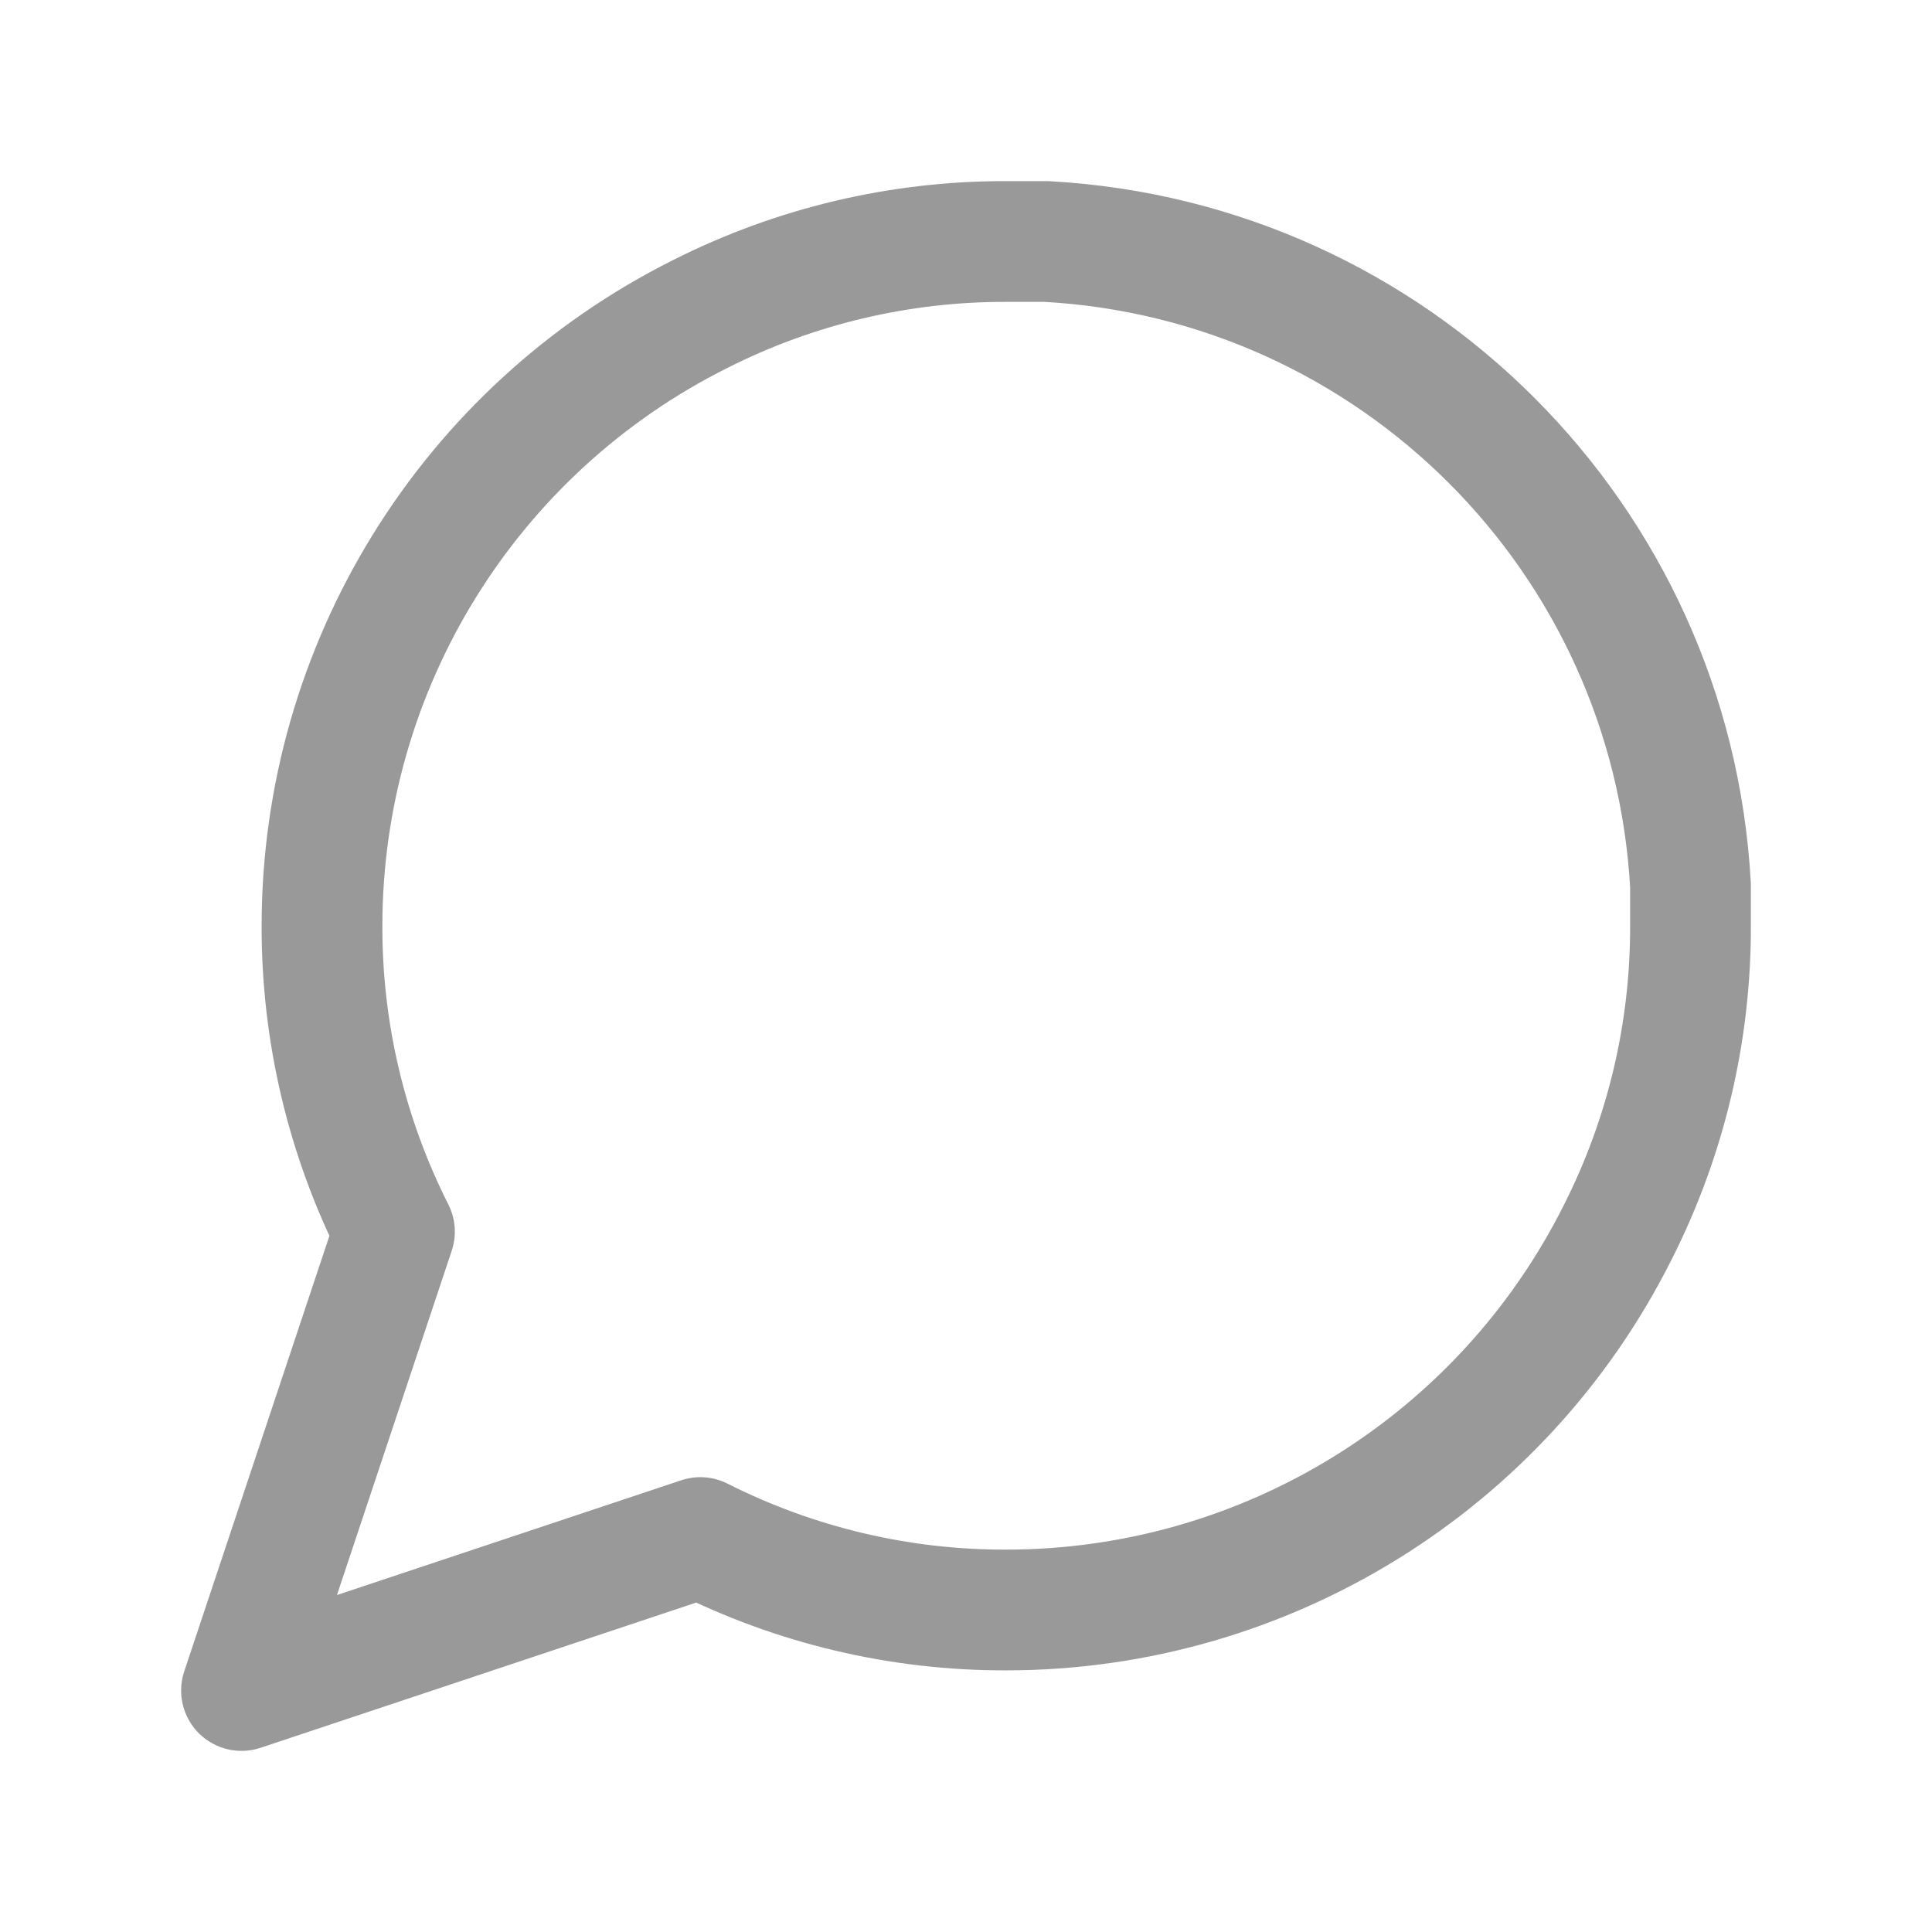
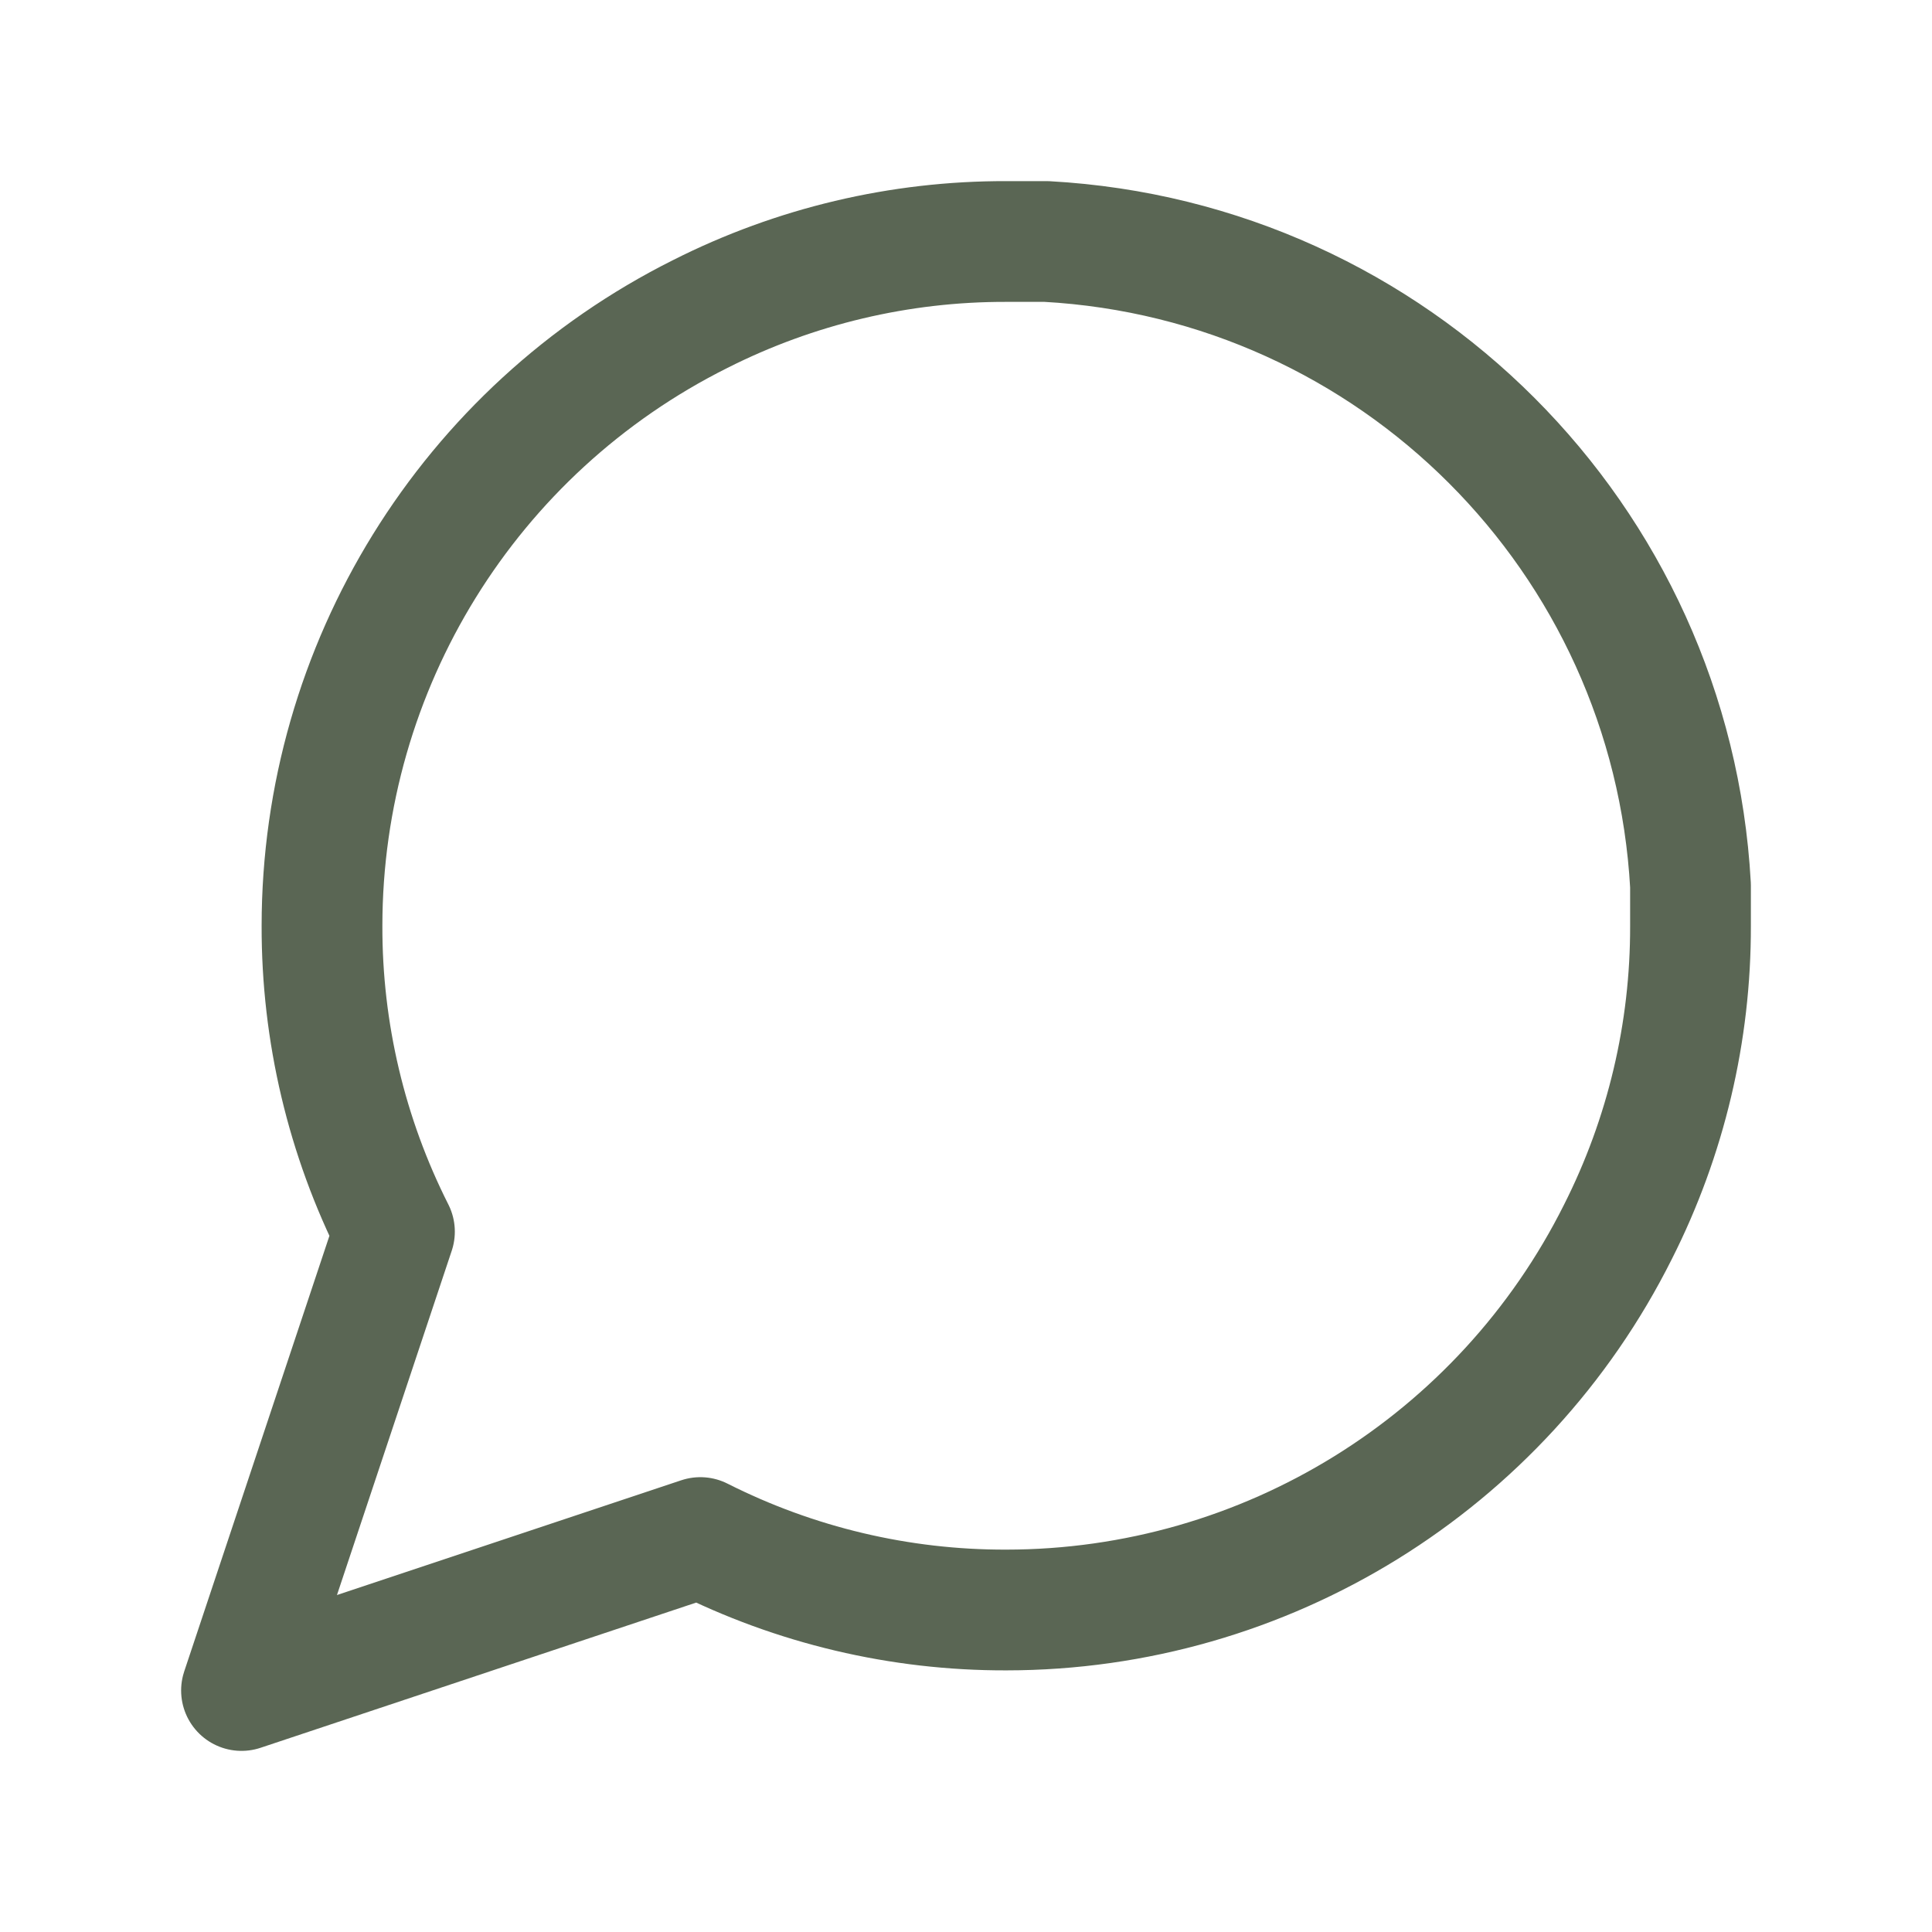
- <svg xmlns="http://www.w3.org/2000/svg" viewBox="0 0 24 24" fill="none" stroke="#999999" stroke-width="1.5" stroke-linecap="round" stroke-linejoin="round">
+ <svg xmlns="http://www.w3.org/2000/svg" viewBox="0 0 24 24" fill="none" stroke="#5A6654" stroke-width="1.5" stroke-linecap="round" stroke-linejoin="round">
  <path d="M21 11.5a8.38 8.38 0 0 1-.9 3.8 8.5 8.5 0 0 1-7.6 4.7 8.38 8.38 0 0 1-3.8-.9L3 21l1.9-5.7a8.38 8.38 0 0 1-.9-3.8 8.5 8.5 0 0 1 4.7-7.6 8.38 8.38 0 0 1 3.8-.9h.5a8.48 8.48 0 0 1 8 8v.5z" />
</svg>
